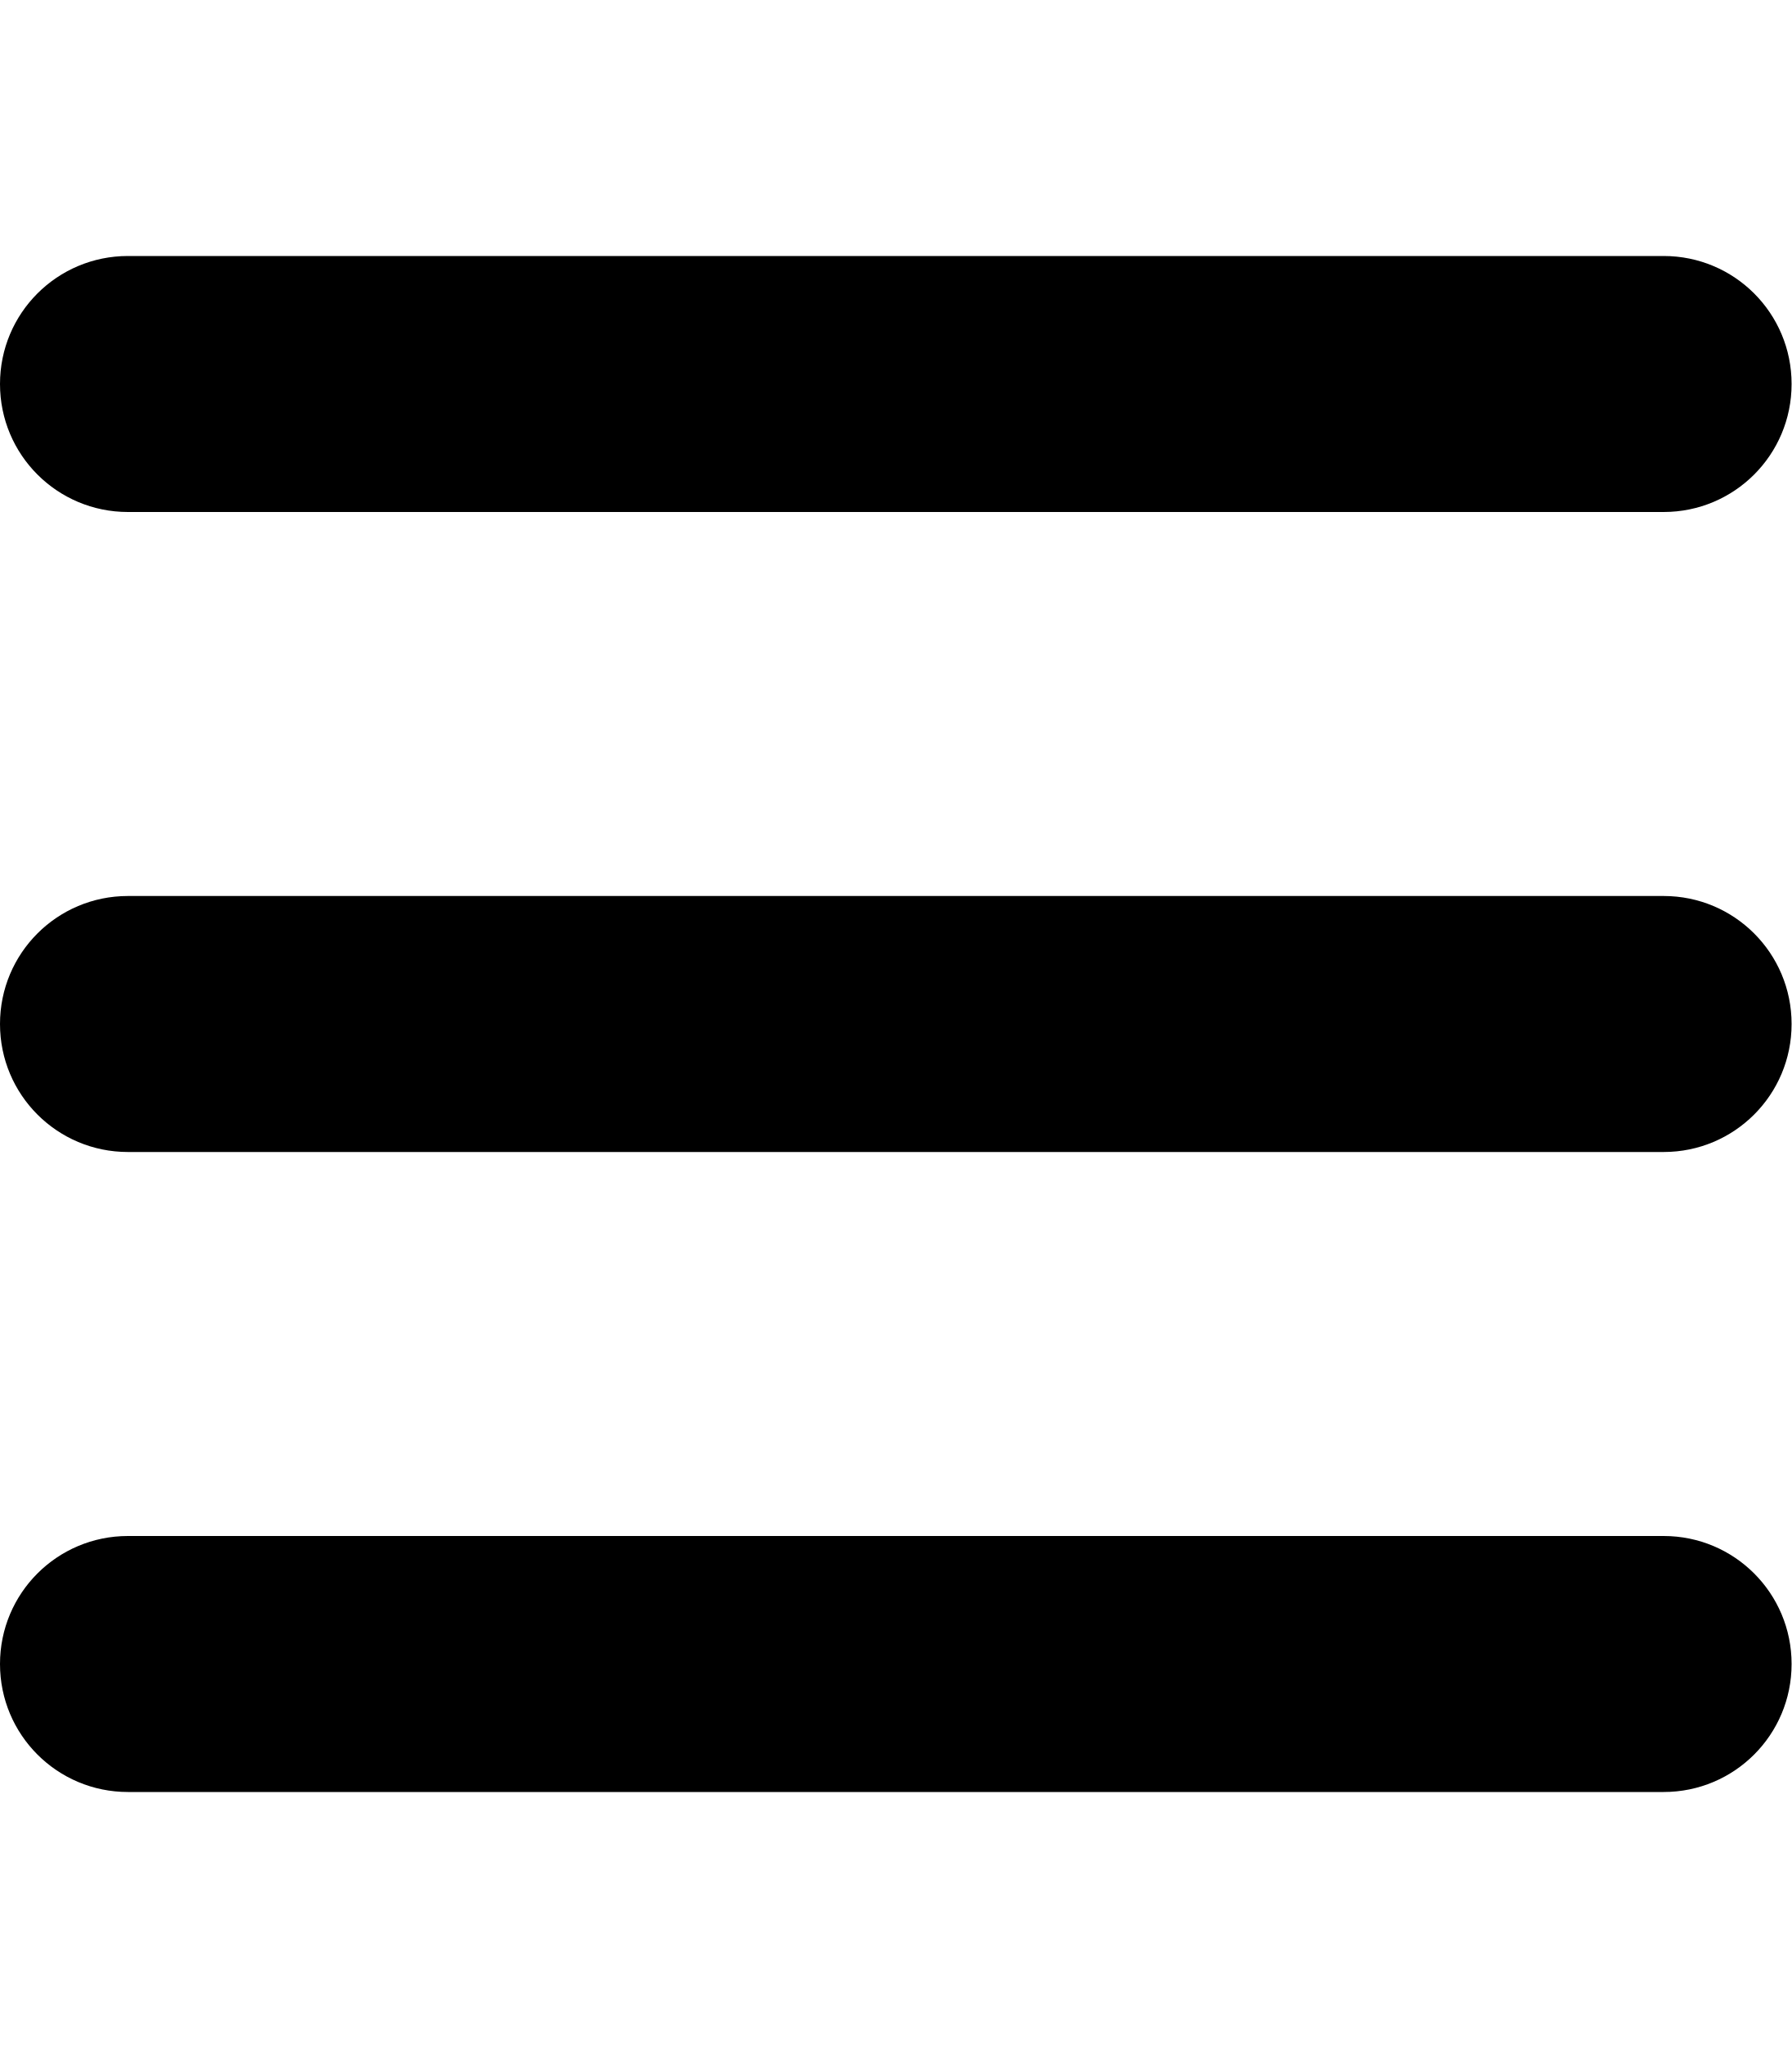
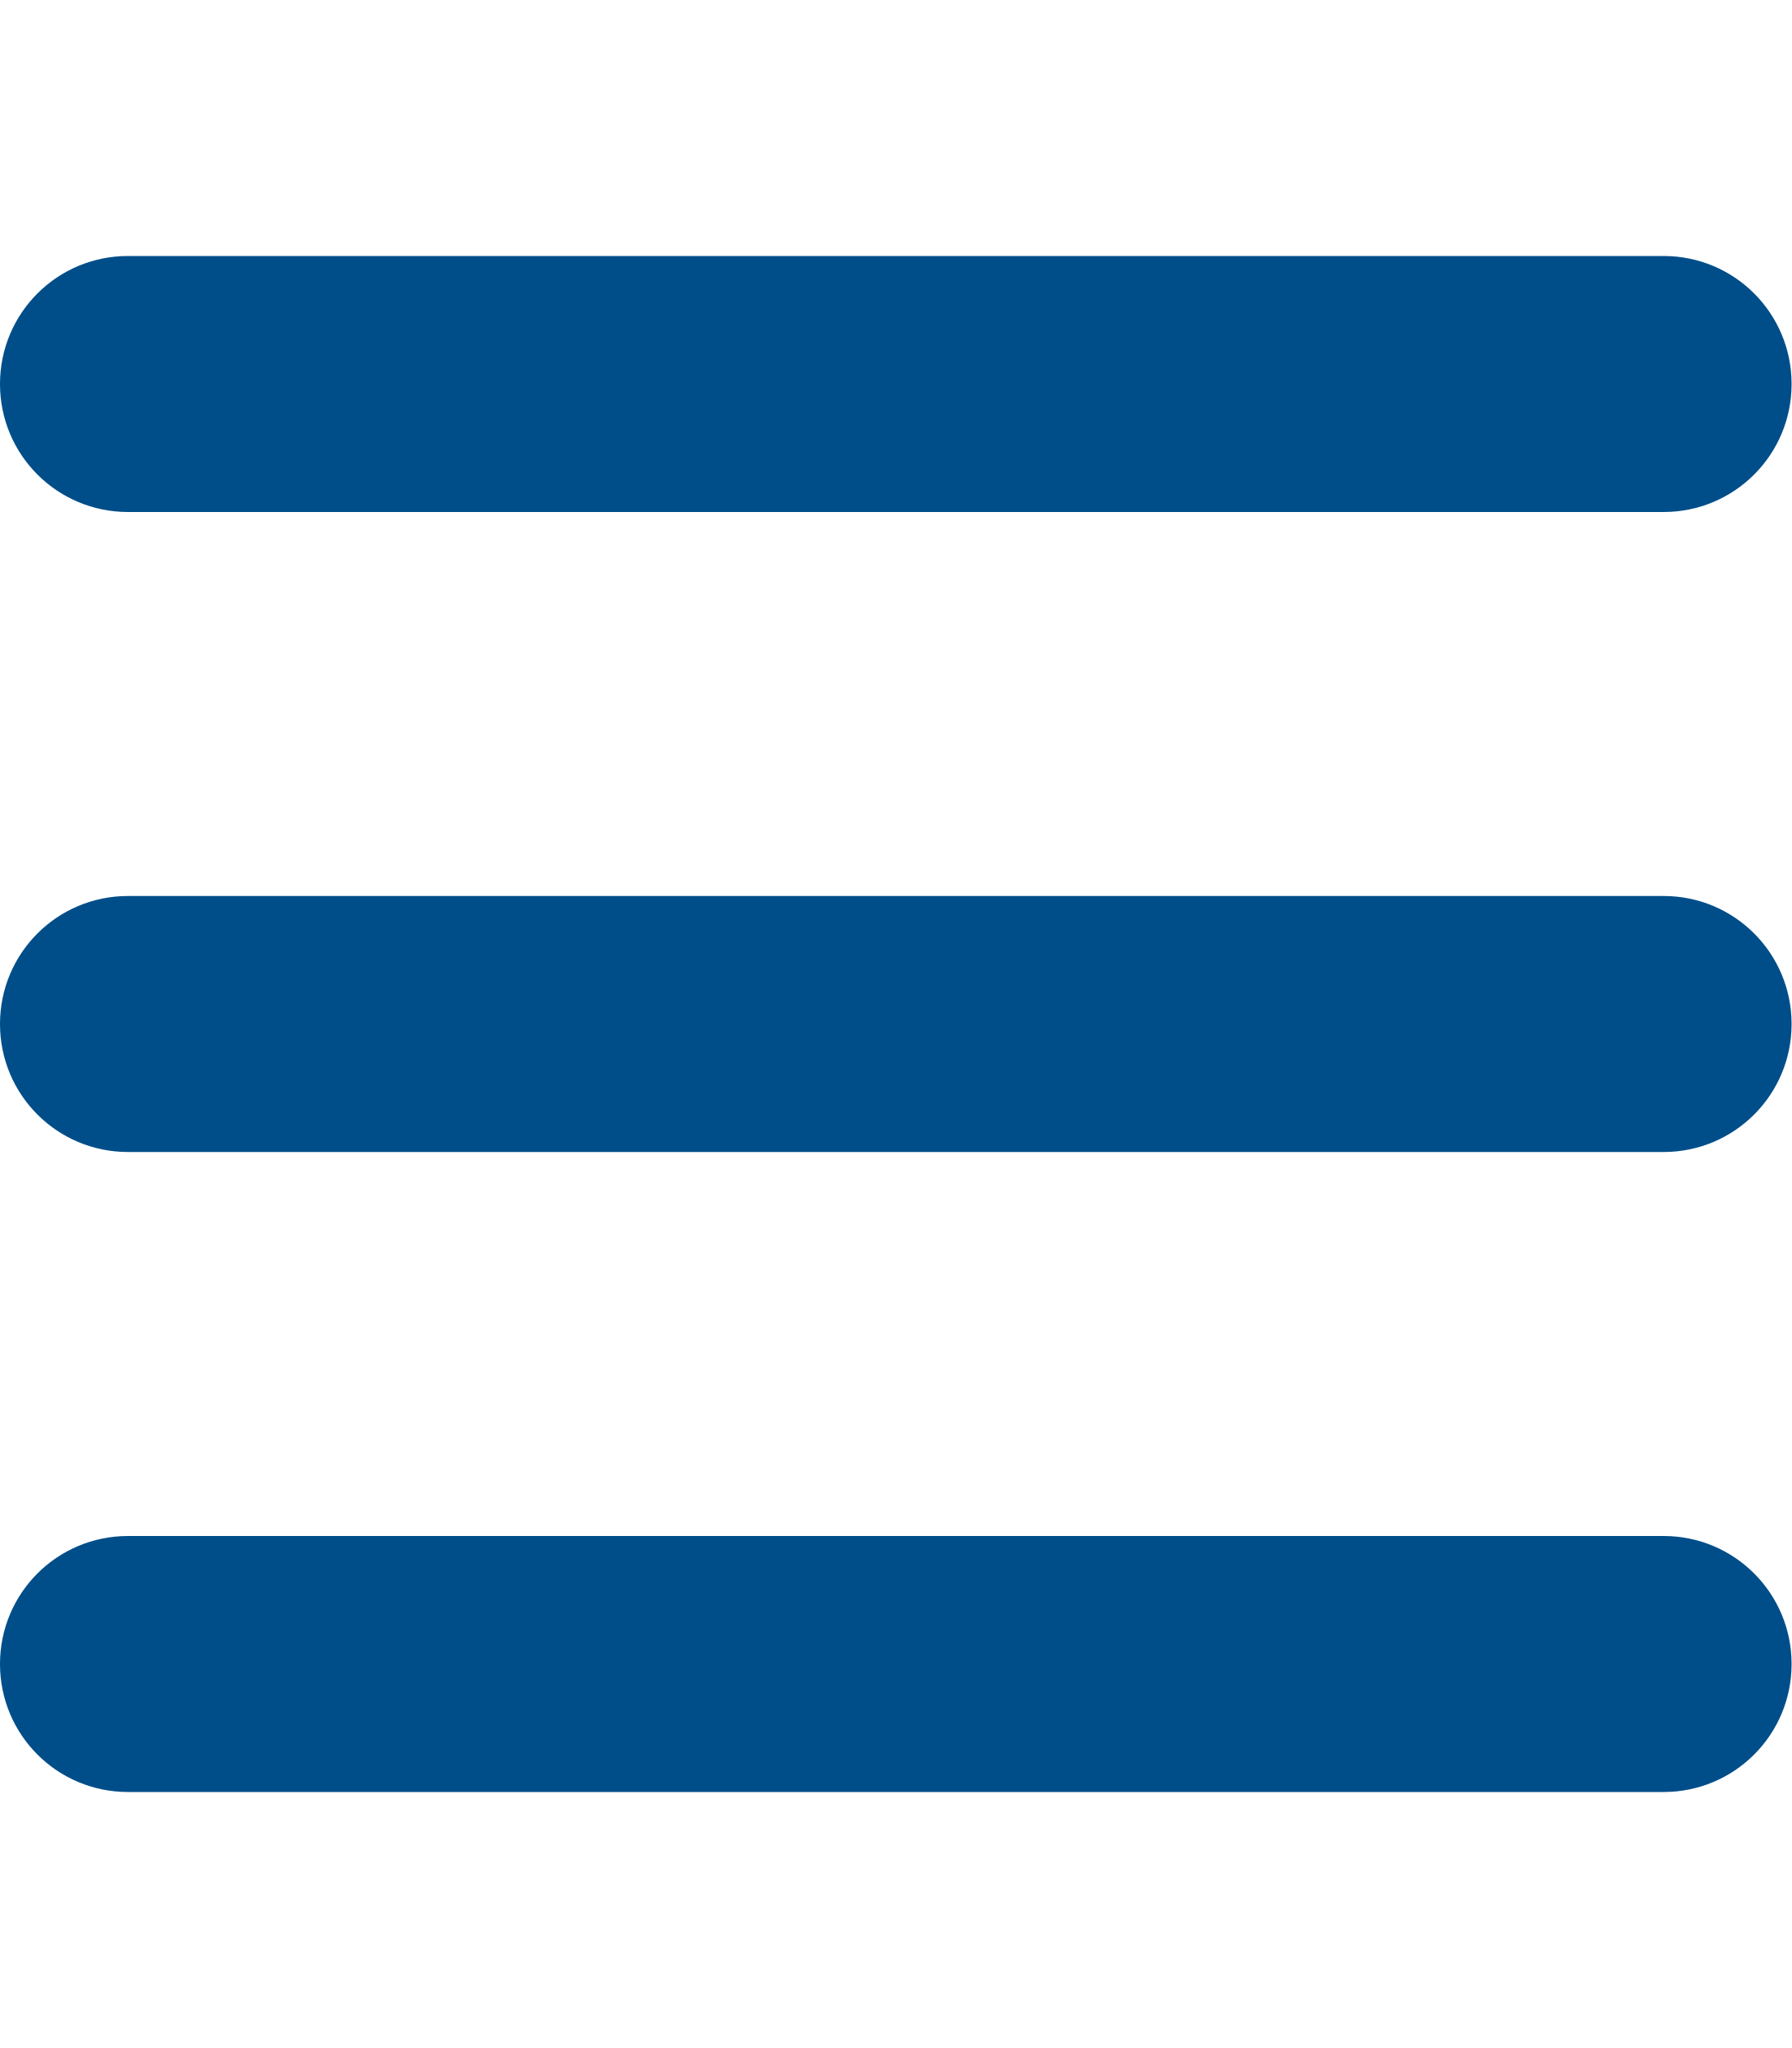
<svg xmlns="http://www.w3.org/2000/svg" viewBox="0 0 448 512">
-   <path d="M0 96C0 78.3 14.3 64 32 64l384 0c17.7 0 32 14.3 32 32s-14.3 32-32 32L32 128C14.3 128 0 113.7 0 96zM0 256c0-17.7 14.3-32 32-32l384 0c17.7 0 32 14.3 32 32s-14.3 32-32 32L32 288c-17.7 0-32-14.3-32-32zM448 416c0 17.7-14.3 32-32 32L32 448c-17.7 0-32-14.3-32-32s14.3-32 32-32l384 0c17.7 0 32 14.3 32 32z" />
+   <path fill="#004e89" d="M0 96C0 78.3 14.3 64 32 64l384 0c17.7 0 32 14.3 32 32s-14.3 32-32 32L32 128C14.3 128 0 113.7 0 96zM0 256c0-17.7 14.3-32 32-32l384 0c17.7 0 32 14.3 32 32s-14.3 32-32 32L32 288c-17.7 0-32-14.3-32-32zM448 416c0 17.7-14.3 32-32 32L32 448c-17.7 0-32-14.3-32-32s14.3-32 32-32l384 0c17.7 0 32 14.3 32 32z" />
</svg>
